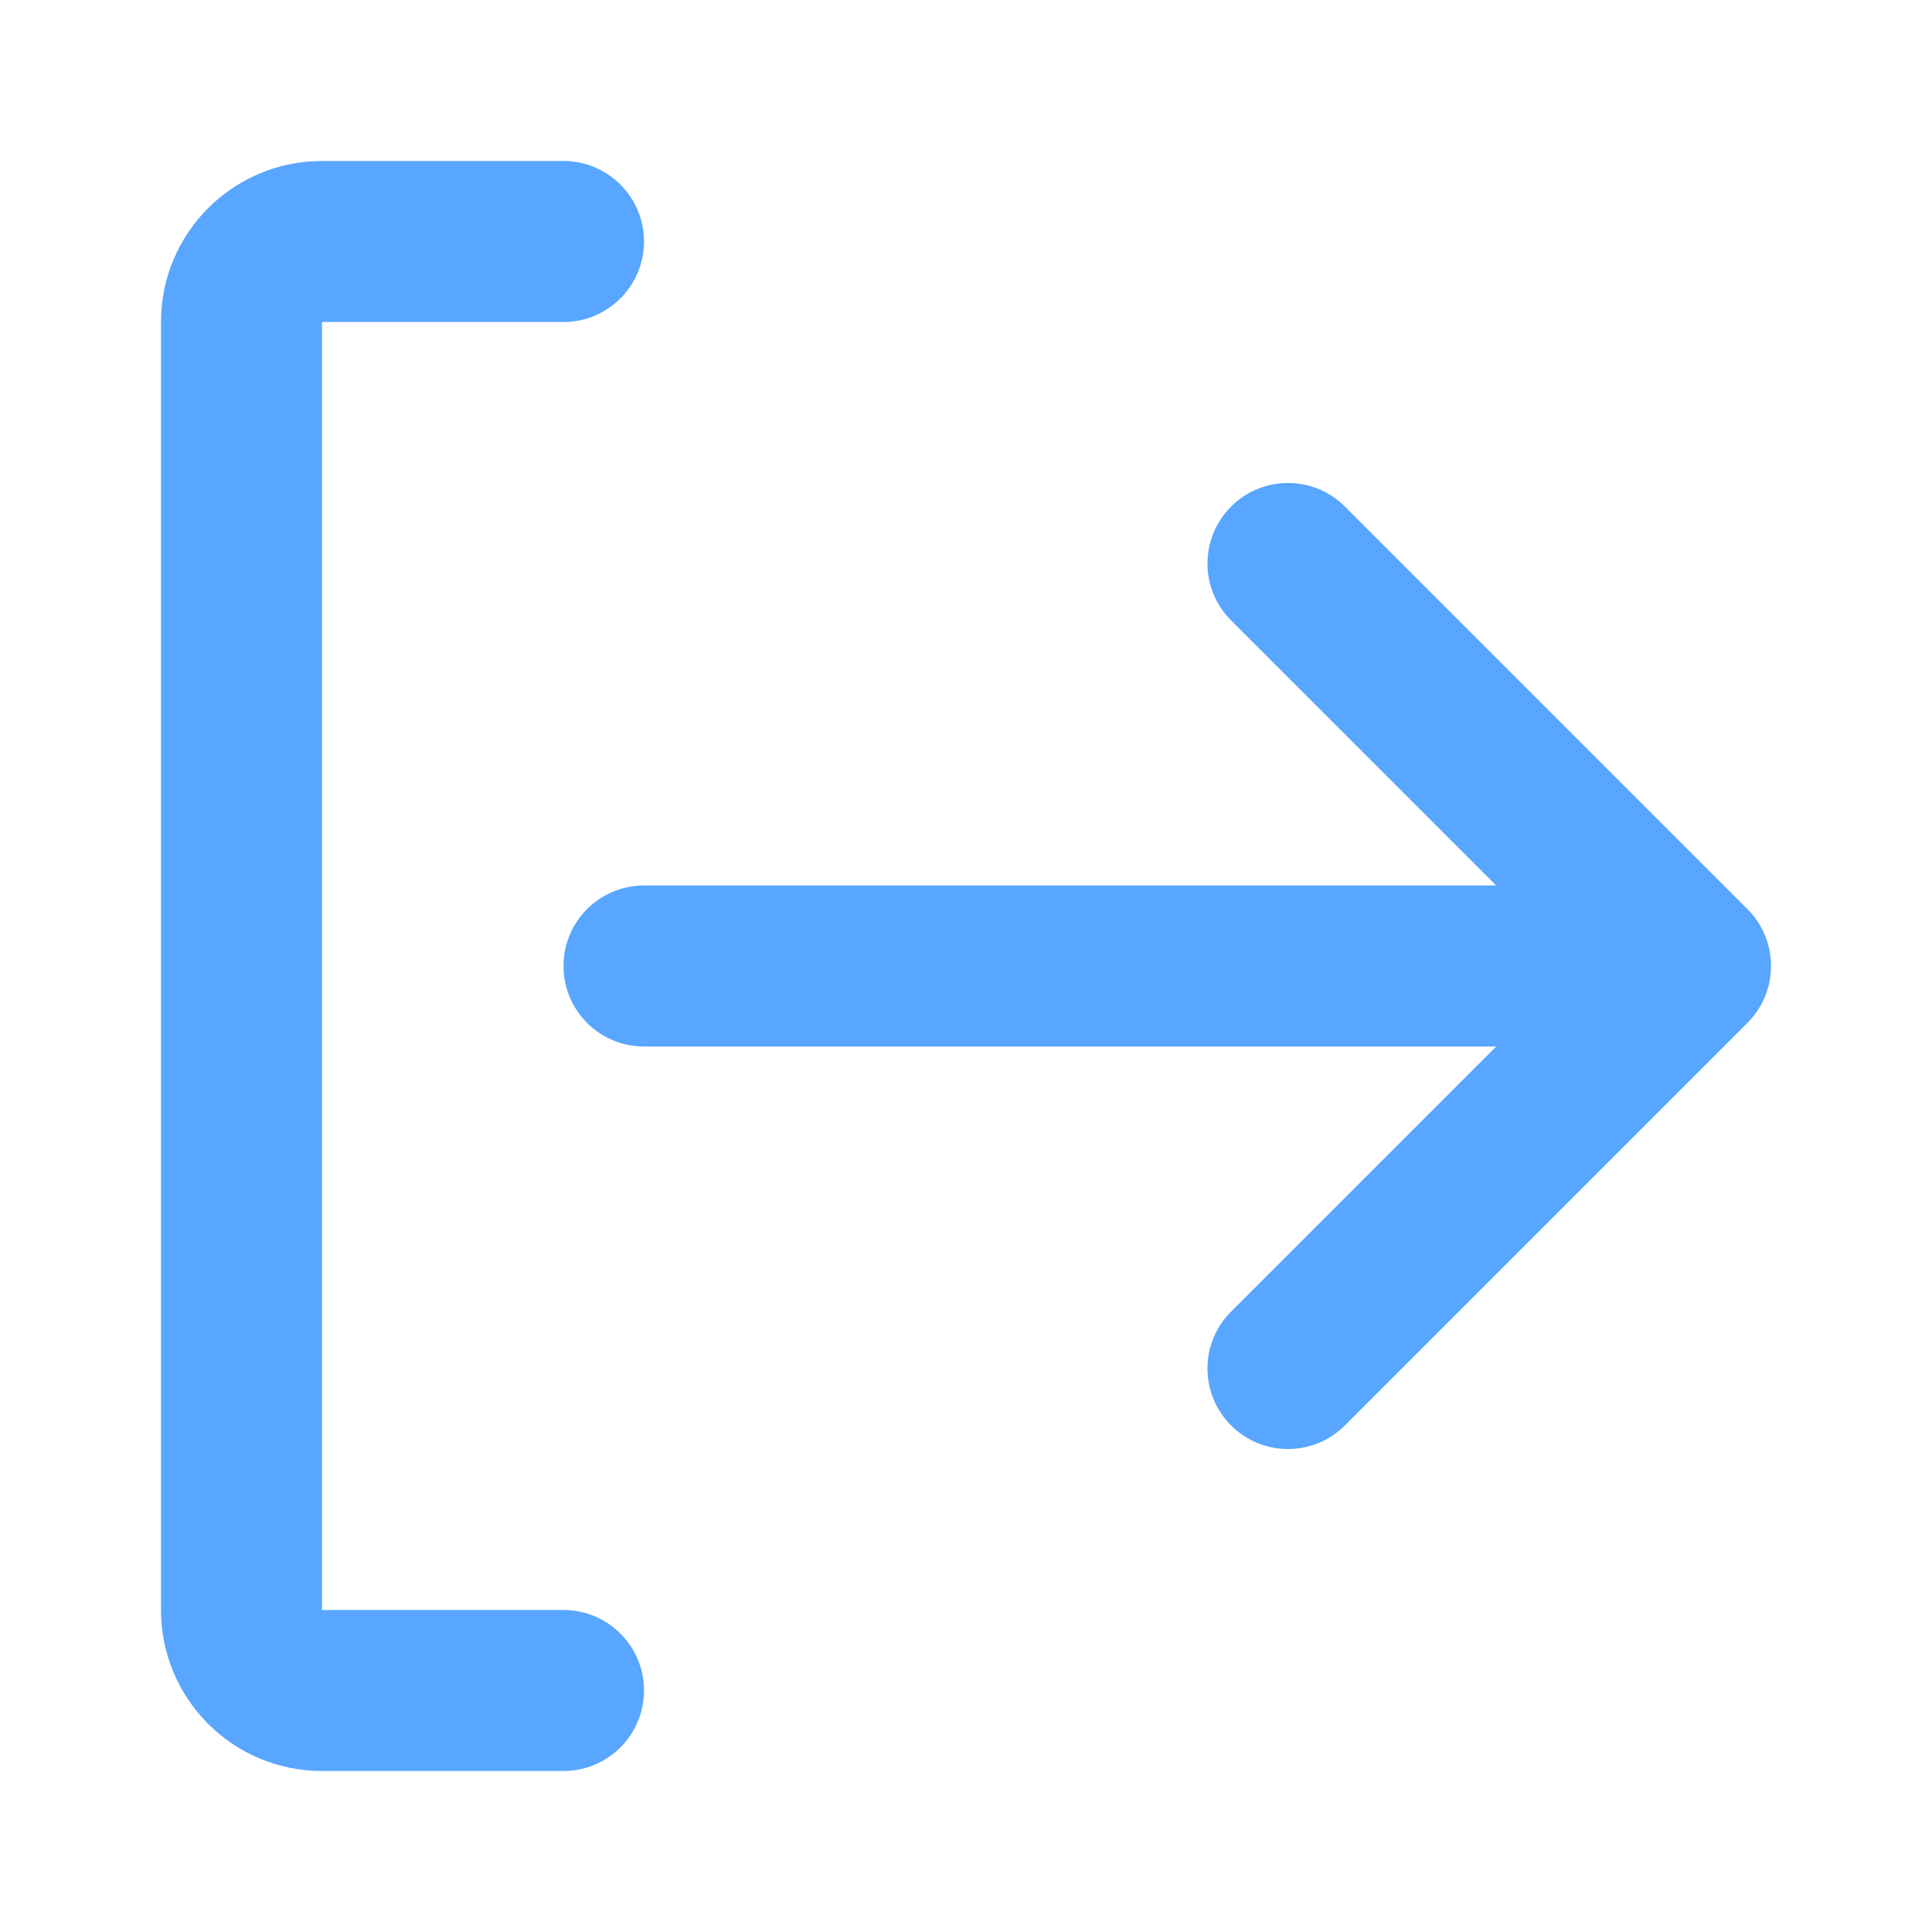
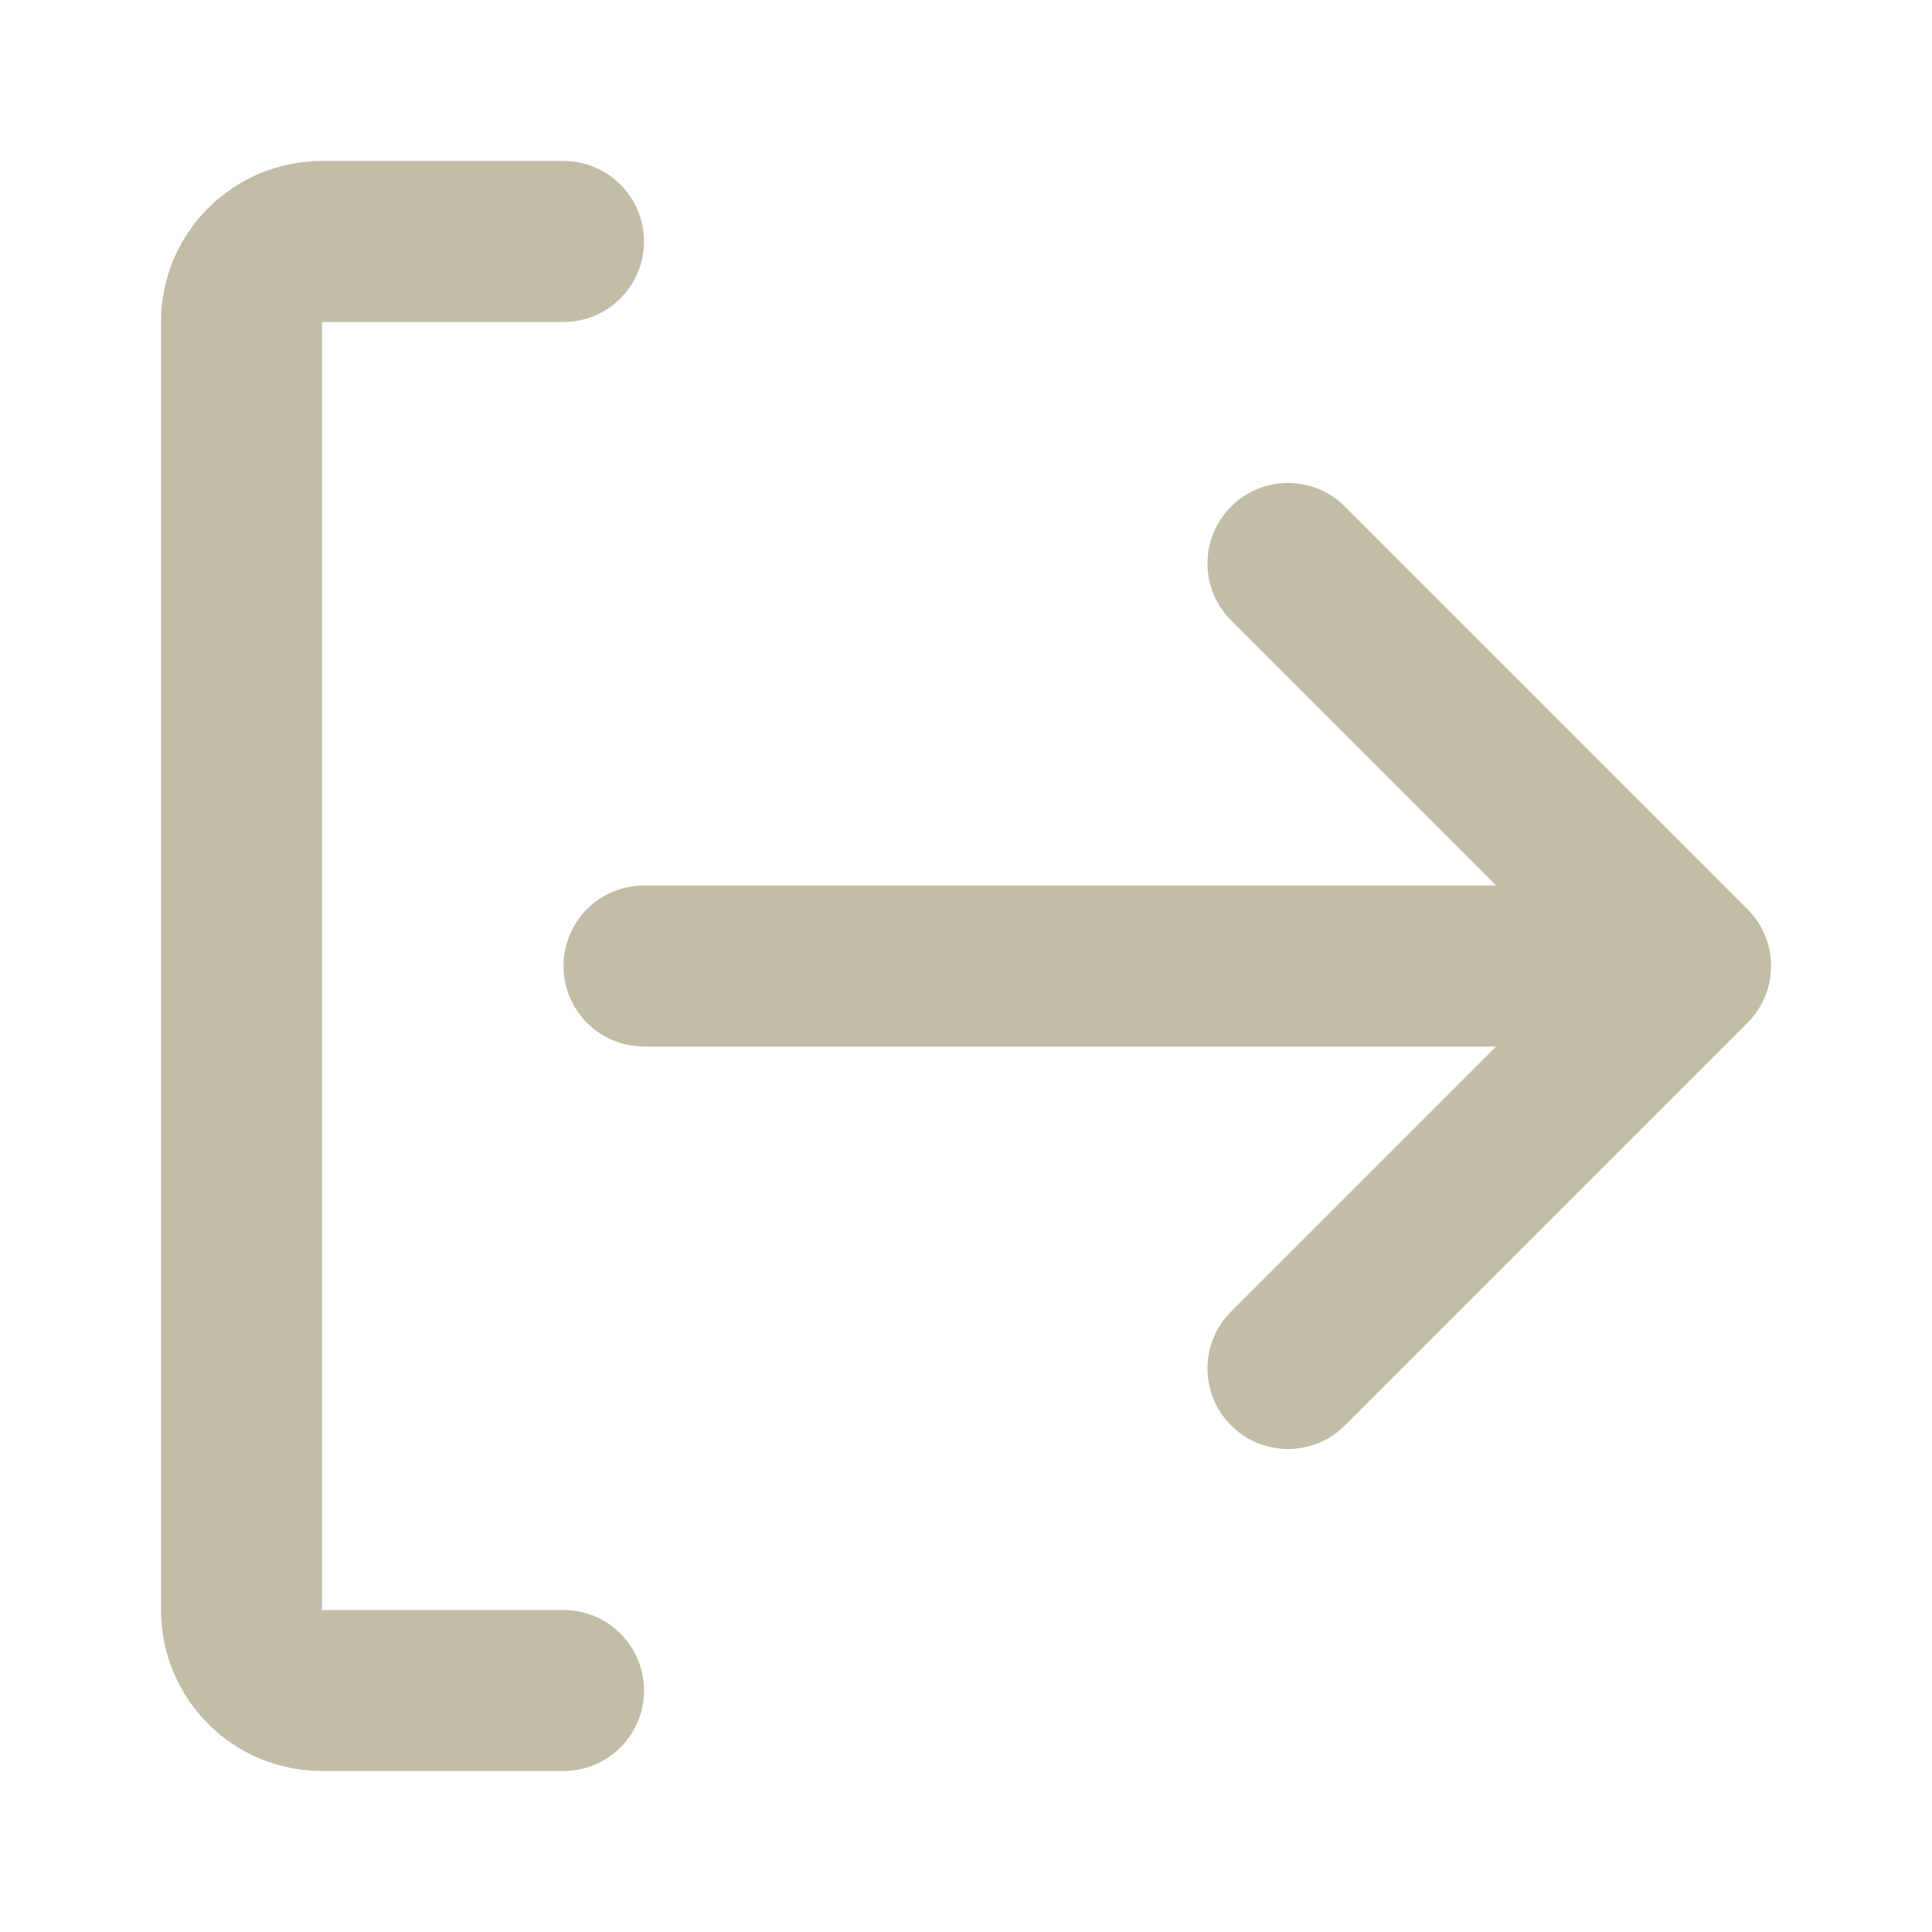
<svg xmlns="http://www.w3.org/2000/svg" width="800px" height="800px" viewBox="0 0 24 24" fill="none">
-   <path d="M7 4C7.552 4 8 3.552 8 3C8 2.448 7.552 2 7 2H4C2.895 2 2 2.895 2 4V20C2 21.105 2.895 22 4 22H7C7.552 22 8 21.552 8 21C8 20.448 7.552 20 7 20H4V4H7Z" fill="#58a6ff" />
-   <path d="M21.707 12.707L16.707 17.707C16.317 18.098 15.683 18.098 15.293 17.707C14.902 17.317 14.902 16.683 15.293 16.293L18.586 13H8C7.448 13 7 12.552 7 12C7 11.448 7.448 11 8 11H18.586L15.293 7.707C14.902 7.317 14.902 6.683 15.293 6.293C15.683 5.902 16.317 5.902 16.707 6.293L21.707 11.293C22.098 11.683 22.098 12.317 21.707 12.707Z" fill="#58a6ff" />
+   <path d="M7 4C7.552 4 8 3.552 8 3C8 2.448 7.552 2 7 2H4C2.895 2 2 2.895 2 4V20C2 21.105 2.895 22 4 22H7C7.552 22 8 21.552 8 21C8 20.448 7.552 20 7 20H4V4H7Z" fill="#c2bda6" />
+   <path d="M21.707 12.707L16.707 17.707C16.317 18.098 15.683 18.098 15.293 17.707C14.902 17.317 14.902 16.683 15.293 16.293L18.586 13H8C7.448 13 7 12.552 7 12C7 11.448 7.448 11 8 11H18.586L15.293 7.707C14.902 7.317 14.902 6.683 15.293 6.293C15.683 5.902 16.317 5.902 16.707 6.293L21.707 11.293C22.098 11.683 22.098 12.317 21.707 12.707Z" fill="#c2bda6" />
</svg>
